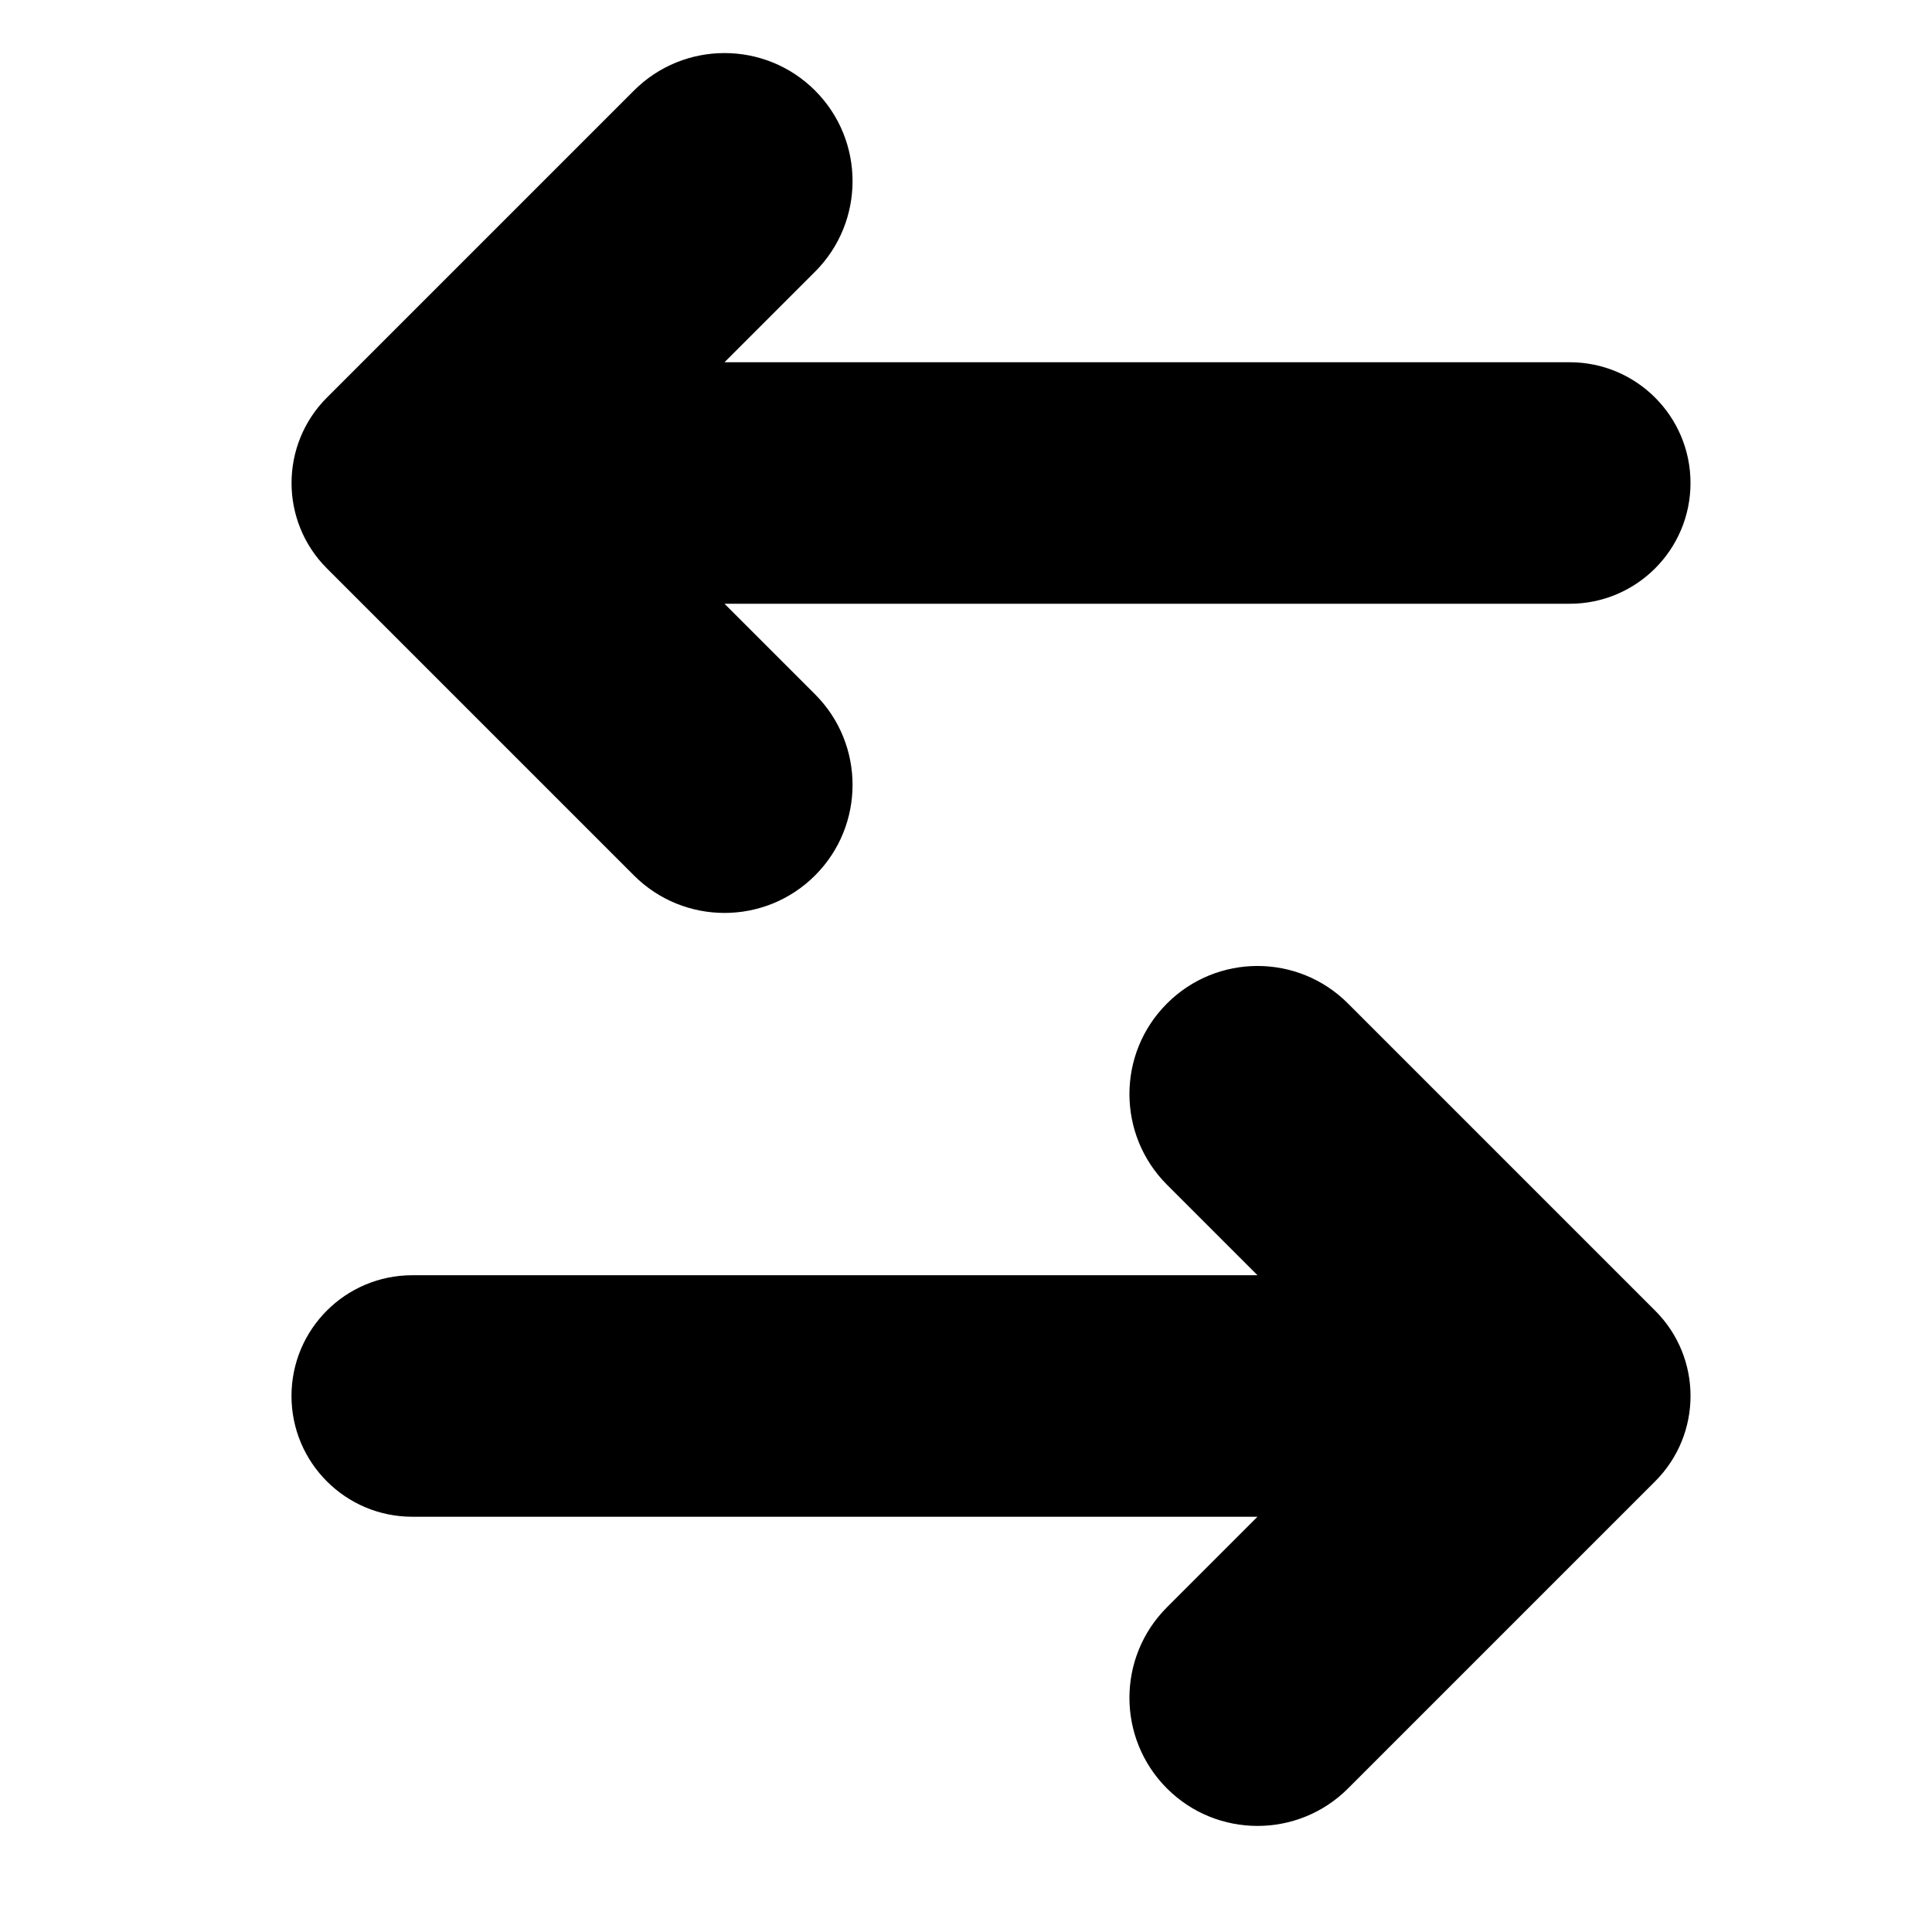
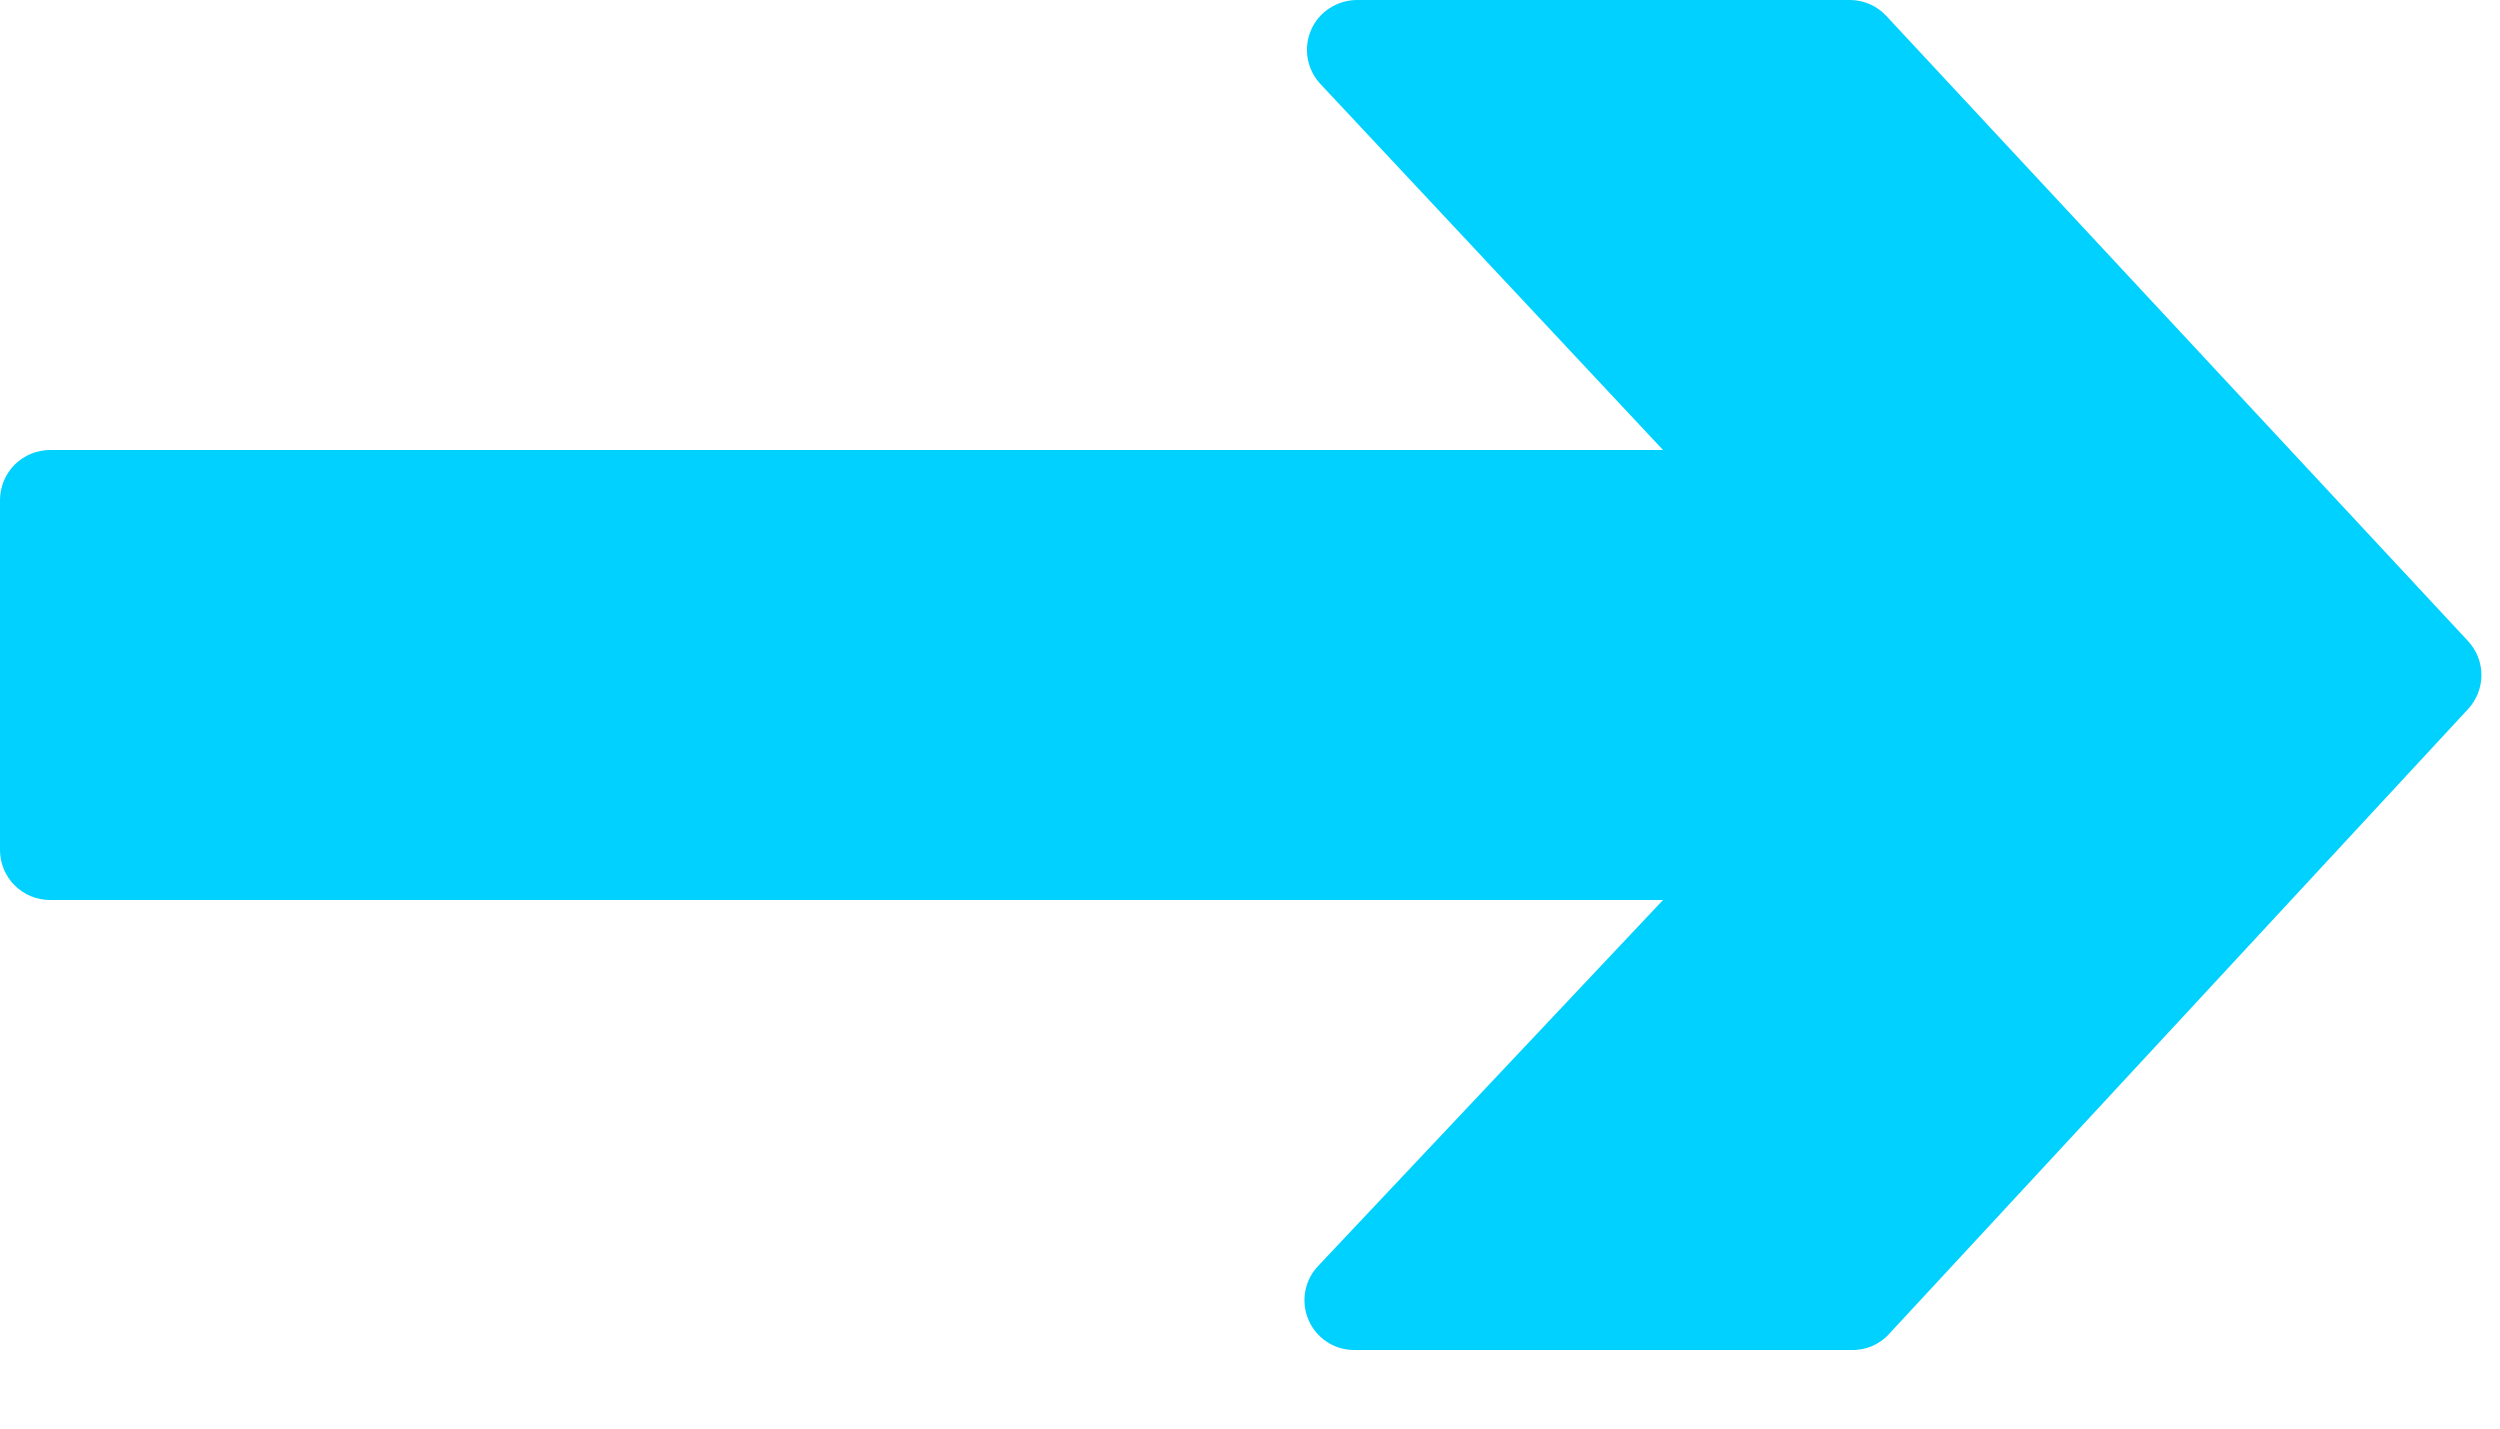
- <svg xmlns="http://www.w3.org/2000/svg" width="16" height="16" viewBox="0 0 16 16" fill="none">
-   <path fill-rule="evenodd" clip-rule="evenodd" d="M6 3L6.75 2.25C7.164 1.836 7.164 1.164 6.75 0.75C6.336 0.336 5.664 0.336 5.25 0.75L2.707 3.293C2.317 3.683 2.317 4.317 2.707 4.707L5.25 7.25C5.664 7.664 6.336 7.664 6.75 7.25C7.164 6.836 7.164 6.164 6.75 5.75L6 5H13C13.552 5 14 4.552 14 4C14 3.448 13.552 3 13 3H6Z" fill="currentColor" />
-   <path fill-rule="evenodd" clip-rule="evenodd" d="M10.414 10.561L9.664 9.811C9.25 9.396 9.25 8.725 9.664 8.311C10.078 7.896 10.75 7.896 11.164 8.311L13.707 10.854C14.098 11.244 14.098 11.877 13.707 12.268L11.164 14.811C10.75 15.225 10.078 15.225 9.664 14.811C9.25 14.396 9.25 13.725 9.664 13.311L10.414 12.561H3.414C2.862 12.561 2.414 12.113 2.414 11.561C2.414 11.008 2.862 10.561 3.414 10.561H10.414Z" fill="currentColor" />
+ <svg xmlns="http://www.w3.org/2000/svg" width="14" height="8" viewBox="0 0 14 8" fill="none">
+   <path d="M0 4.76L0 2.8C0 2.726 0.03 2.655 0.082 2.602C0.135 2.55 0.206 2.52 0.28 2.52L9.313 2.52L7.395 0.471C7.357 0.431 7.333 0.381 7.323 0.327C7.314 0.274 7.32 0.218 7.342 0.168C7.363 0.119 7.399 0.076 7.444 0.047C7.489 0.017 7.542 0.001 7.596 0L10.36 0C10.398 0 10.436 0.008 10.472 0.024C10.507 0.039 10.538 0.062 10.564 0.09L13.821 3.59C13.869 3.642 13.896 3.71 13.896 3.78C13.896 3.851 13.869 3.919 13.821 3.971L10.578 7.471C10.551 7.501 10.517 7.524 10.479 7.54C10.441 7.555 10.401 7.562 10.36 7.56L7.582 7.56C7.528 7.56 7.475 7.544 7.43 7.514C7.385 7.484 7.349 7.442 7.328 7.392C7.306 7.342 7.3 7.287 7.309 7.233C7.319 7.179 7.343 7.13 7.381 7.09L9.313 5.04L0.28 5.04C0.206 5.04 0.135 5.011 0.082 4.958C0.03 4.906 0 4.835 0 4.76Z" fill="#00D1FF" />
</svg>
